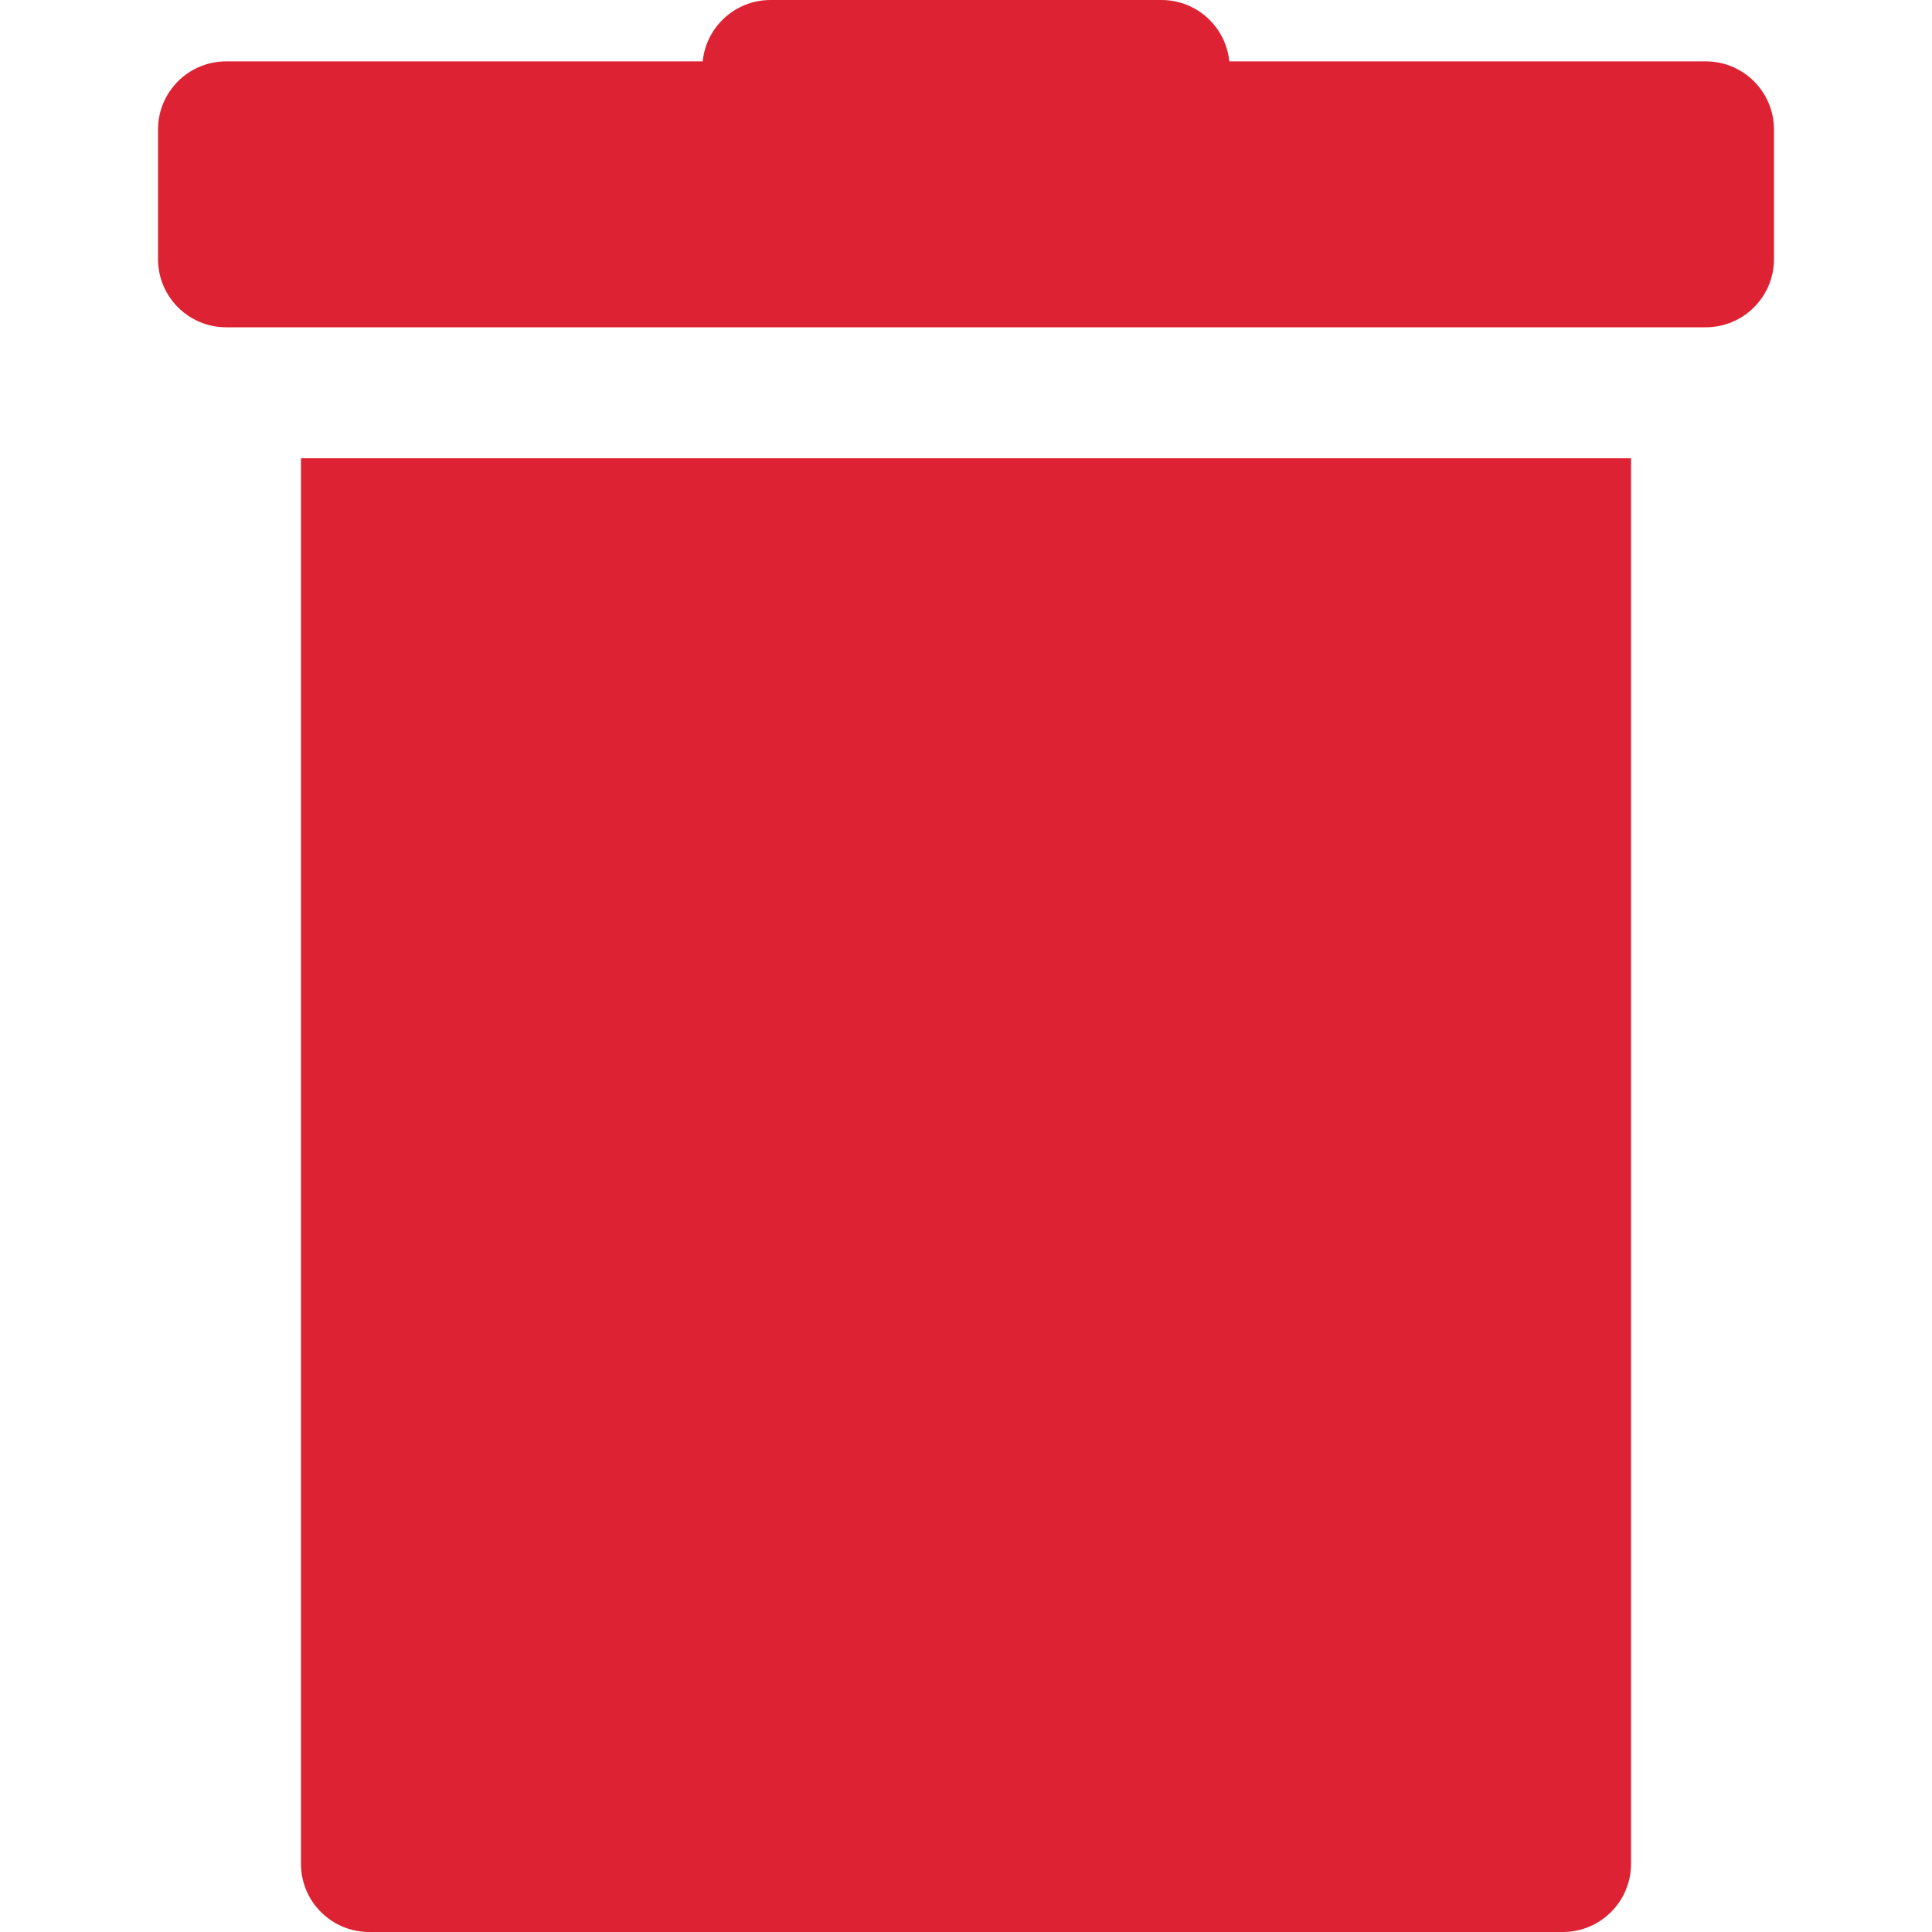
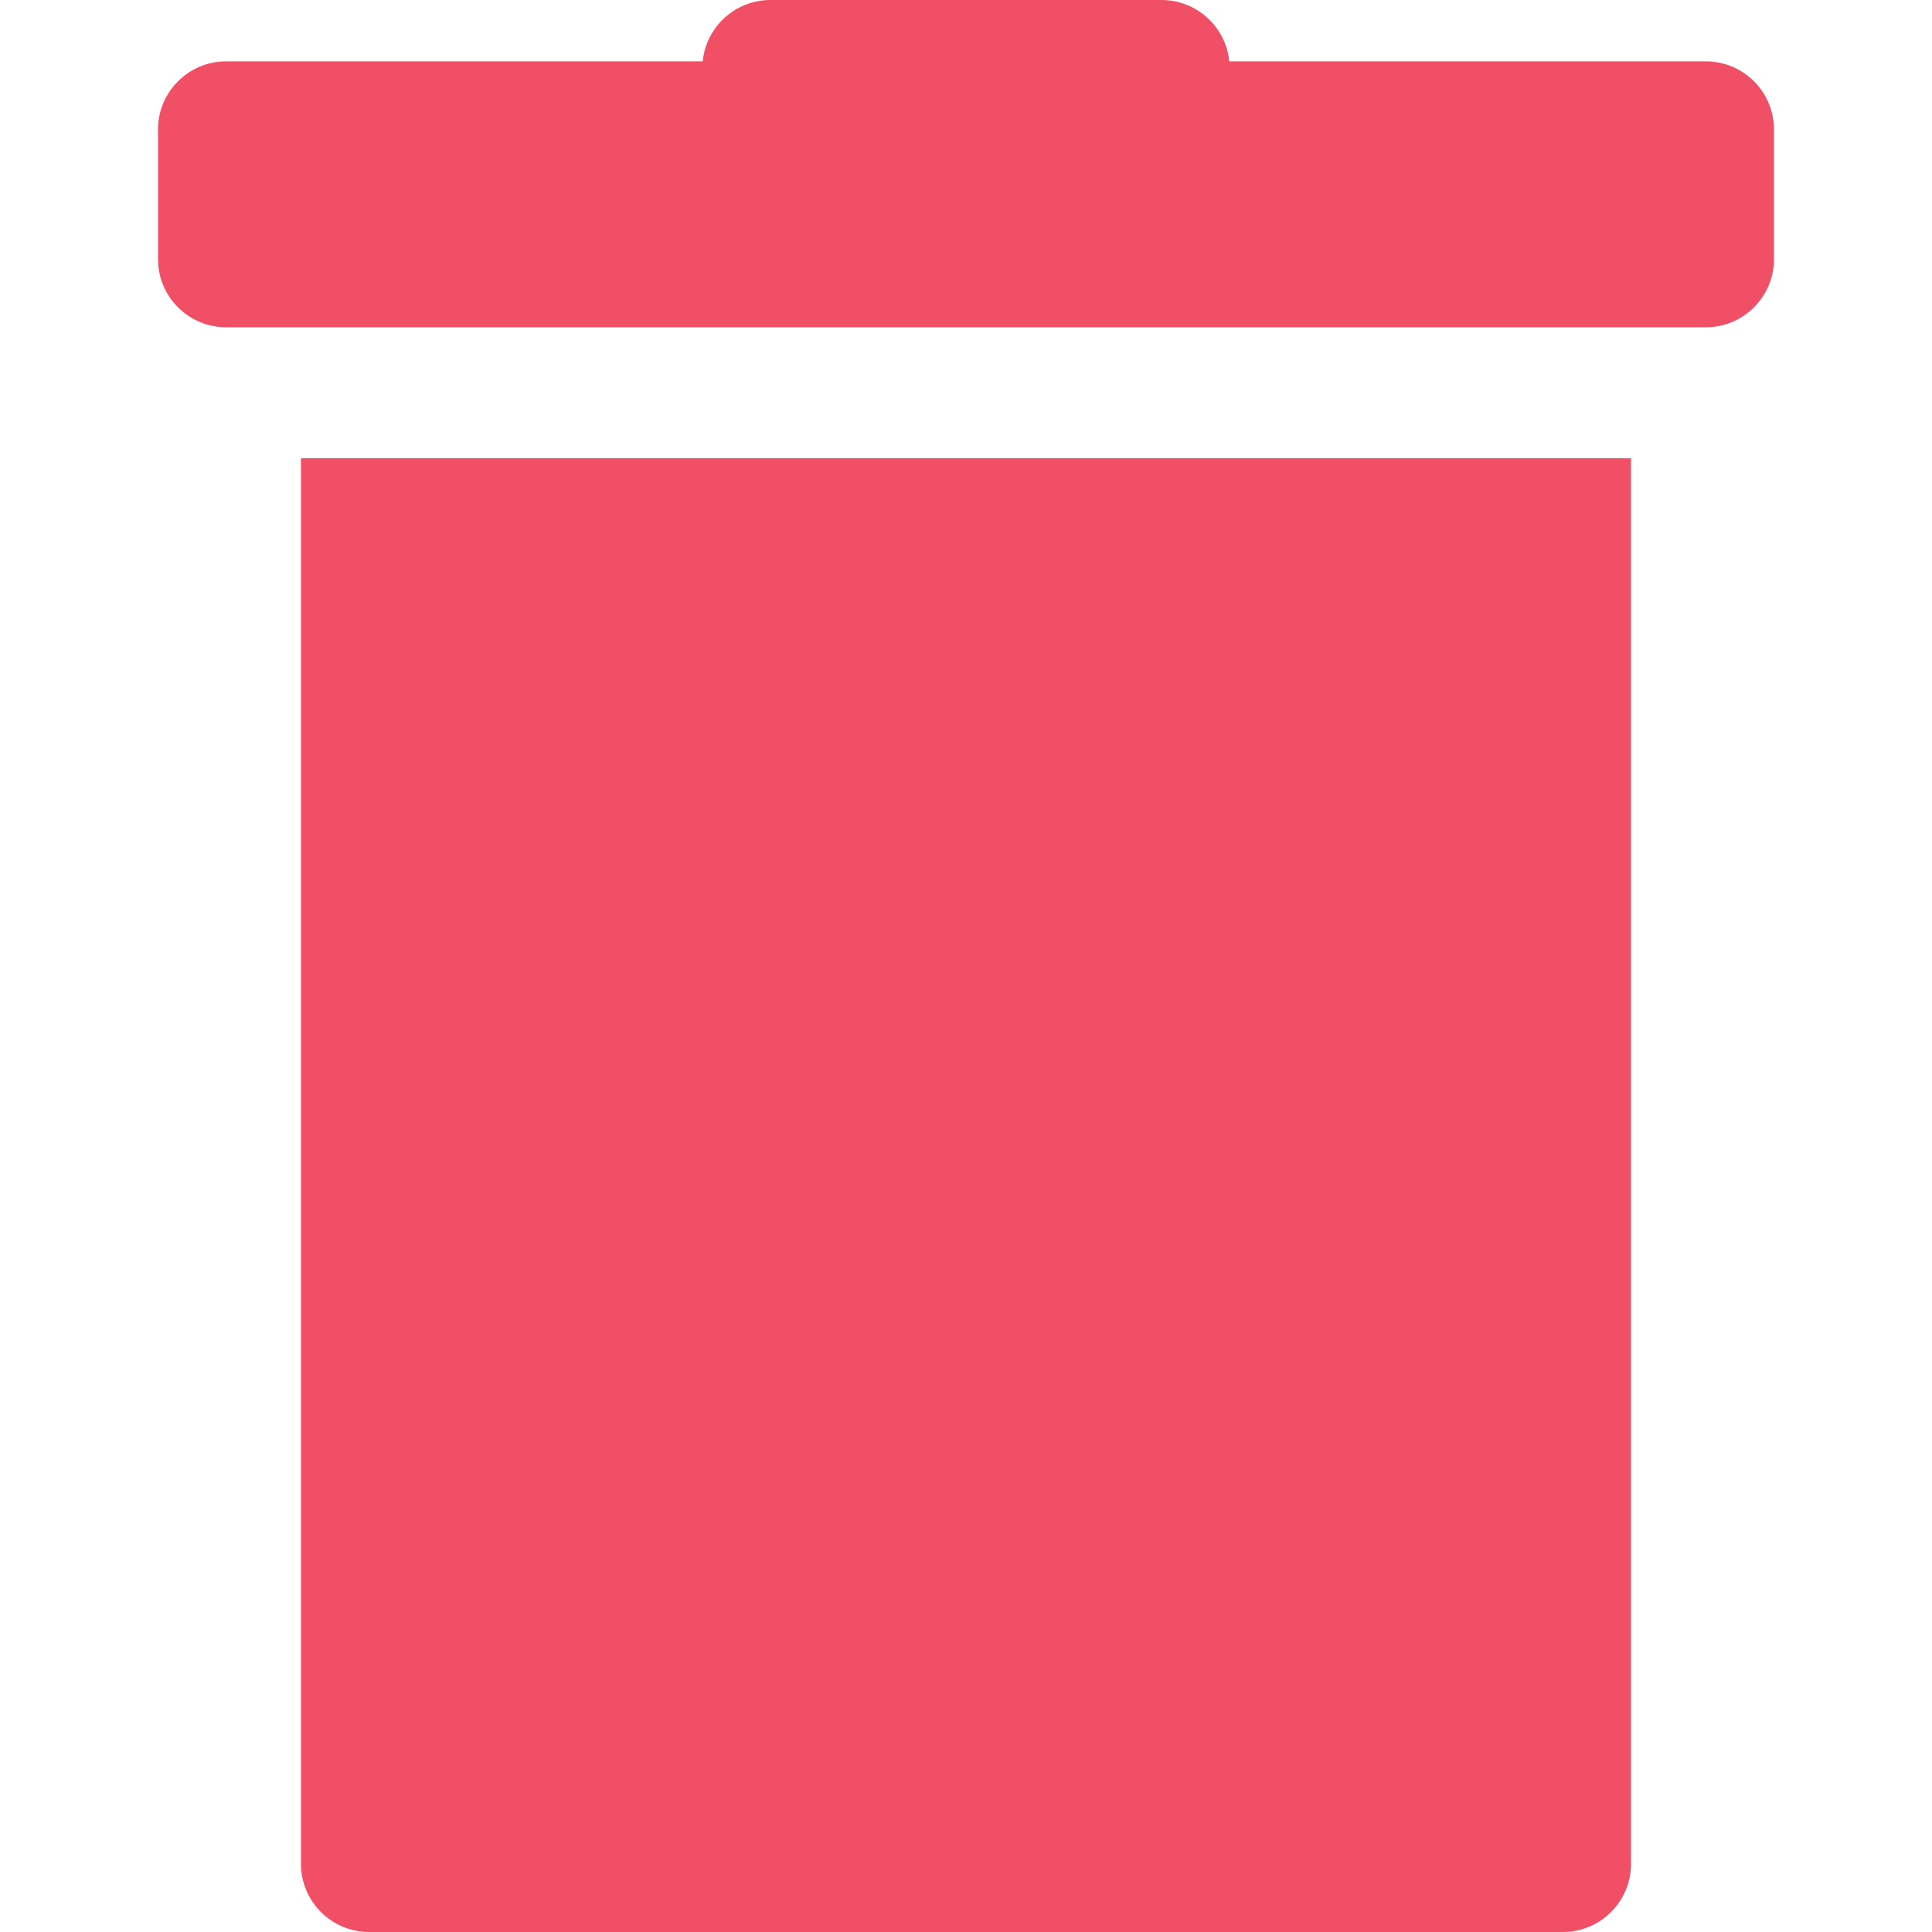
- <svg xmlns="http://www.w3.org/2000/svg" version="1.1" id="Capa_1" fill="#d23" x="0px" y="0px" viewBox="0 0 612.002 612.002" style="enable-background:new 0 0 612.002 612.002;" xml:space="preserve">
+ <svg xmlns="http://www.w3.org/2000/svg" version="1.1" id="Capa_1" fill="#F04F66" x="0px" y="0px" viewBox="0 0 612.002 612.002" style="enable-background:new 0 0 612.002 612.002;" xml:space="preserve">
  <g>
    <g>
      <path d="M540.346,19.437H389.4C388.323,8.529,379.114,0,367.917,0H244.084c-11.201,0-20.405,8.529-21.489,19.437H71.655    c-11.93,0-21.599,9.669-21.599,21.602v41.036c0,11.934,9.669,21.6,21.599,21.6h468.691c11.93,0,21.599-9.667,21.599-21.6V41.04    C561.945,29.106,552.276,19.437,540.346,19.437z" />
      <path d="M95.34,590.403c0,11.923,9.665,21.599,21.599,21.599h378.127c11.934,0,21.599-9.674,21.599-21.599V145.167H95.34V590.403z    " />
    </g>
  </g>
  <g>
</g>
  <g>
</g>
  <g>
</g>
  <g>
</g>
  <g>
</g>
  <g>
</g>
  <g>
</g>
  <g>
</g>
  <g>
</g>
  <g>
</g>
  <g>
</g>
  <g>
</g>
  <g>
</g>
  <g>
</g>
  <g>
</g>
</svg>
